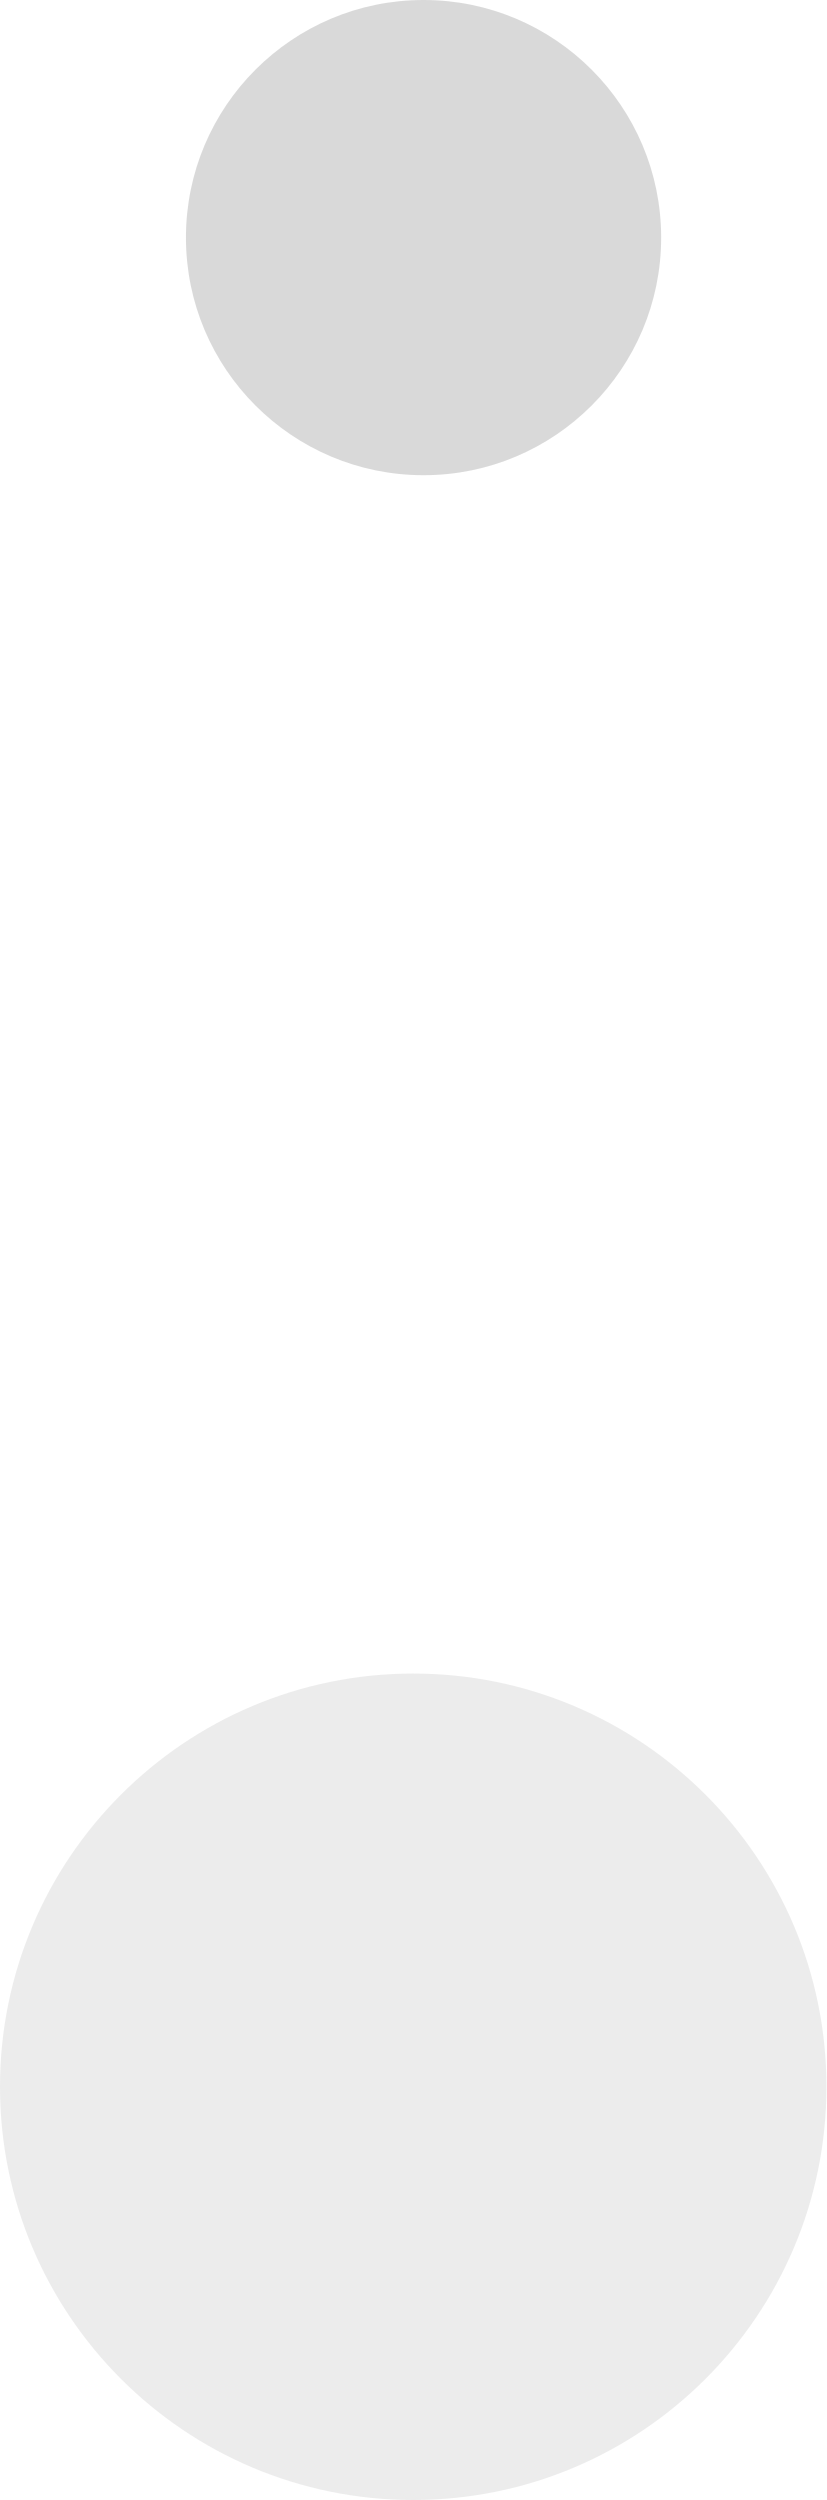
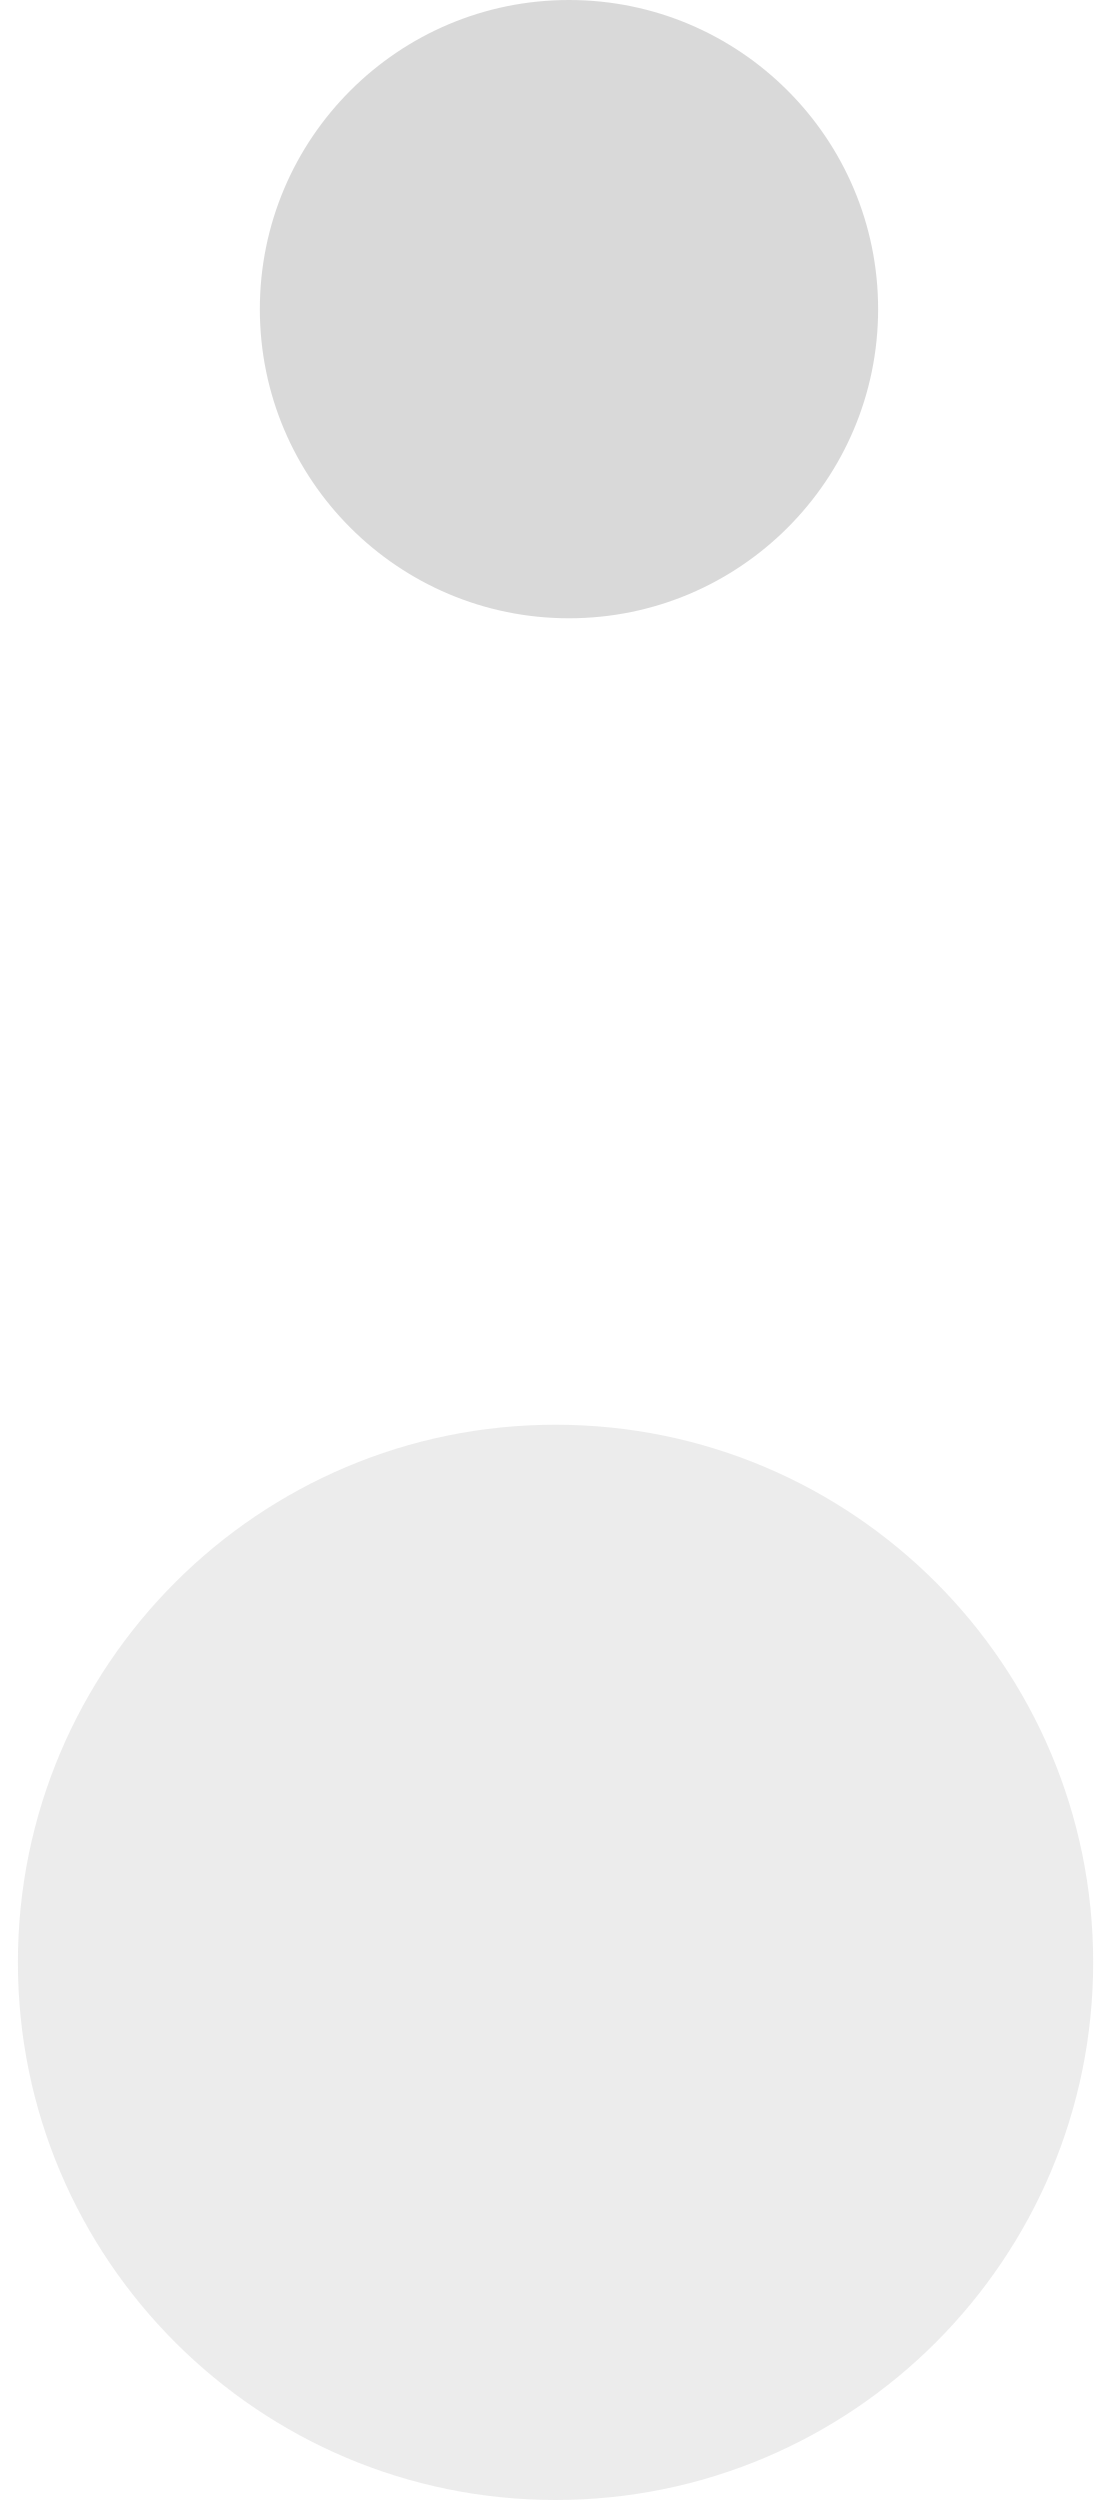
- <svg xmlns="http://www.w3.org/2000/svg" width="40" height="121" viewBox="0 0 40 121" fill="none">
-   <circle cx="20" cy="101" r="20" fill="#B5B5B5" fill-opacity="0.25" />
-   <circle cx="20.5" cy="11.5" r="11.5" fill="#B5B5B5" fill-opacity="0.5" />
+ <svg xmlns="http://www.w3.org/2000/svg" width="41" height="93" viewBox="0 0 41 93" fill="none">
+   <circle cx="20.666" cy="73" r="20" fill="#B5B5B5" fill-opacity="0.25" />
+   <circle cx="21.166" cy="11.5" r="11.5" fill="#B5B5B5" fill-opacity="0.5" />
</svg>
